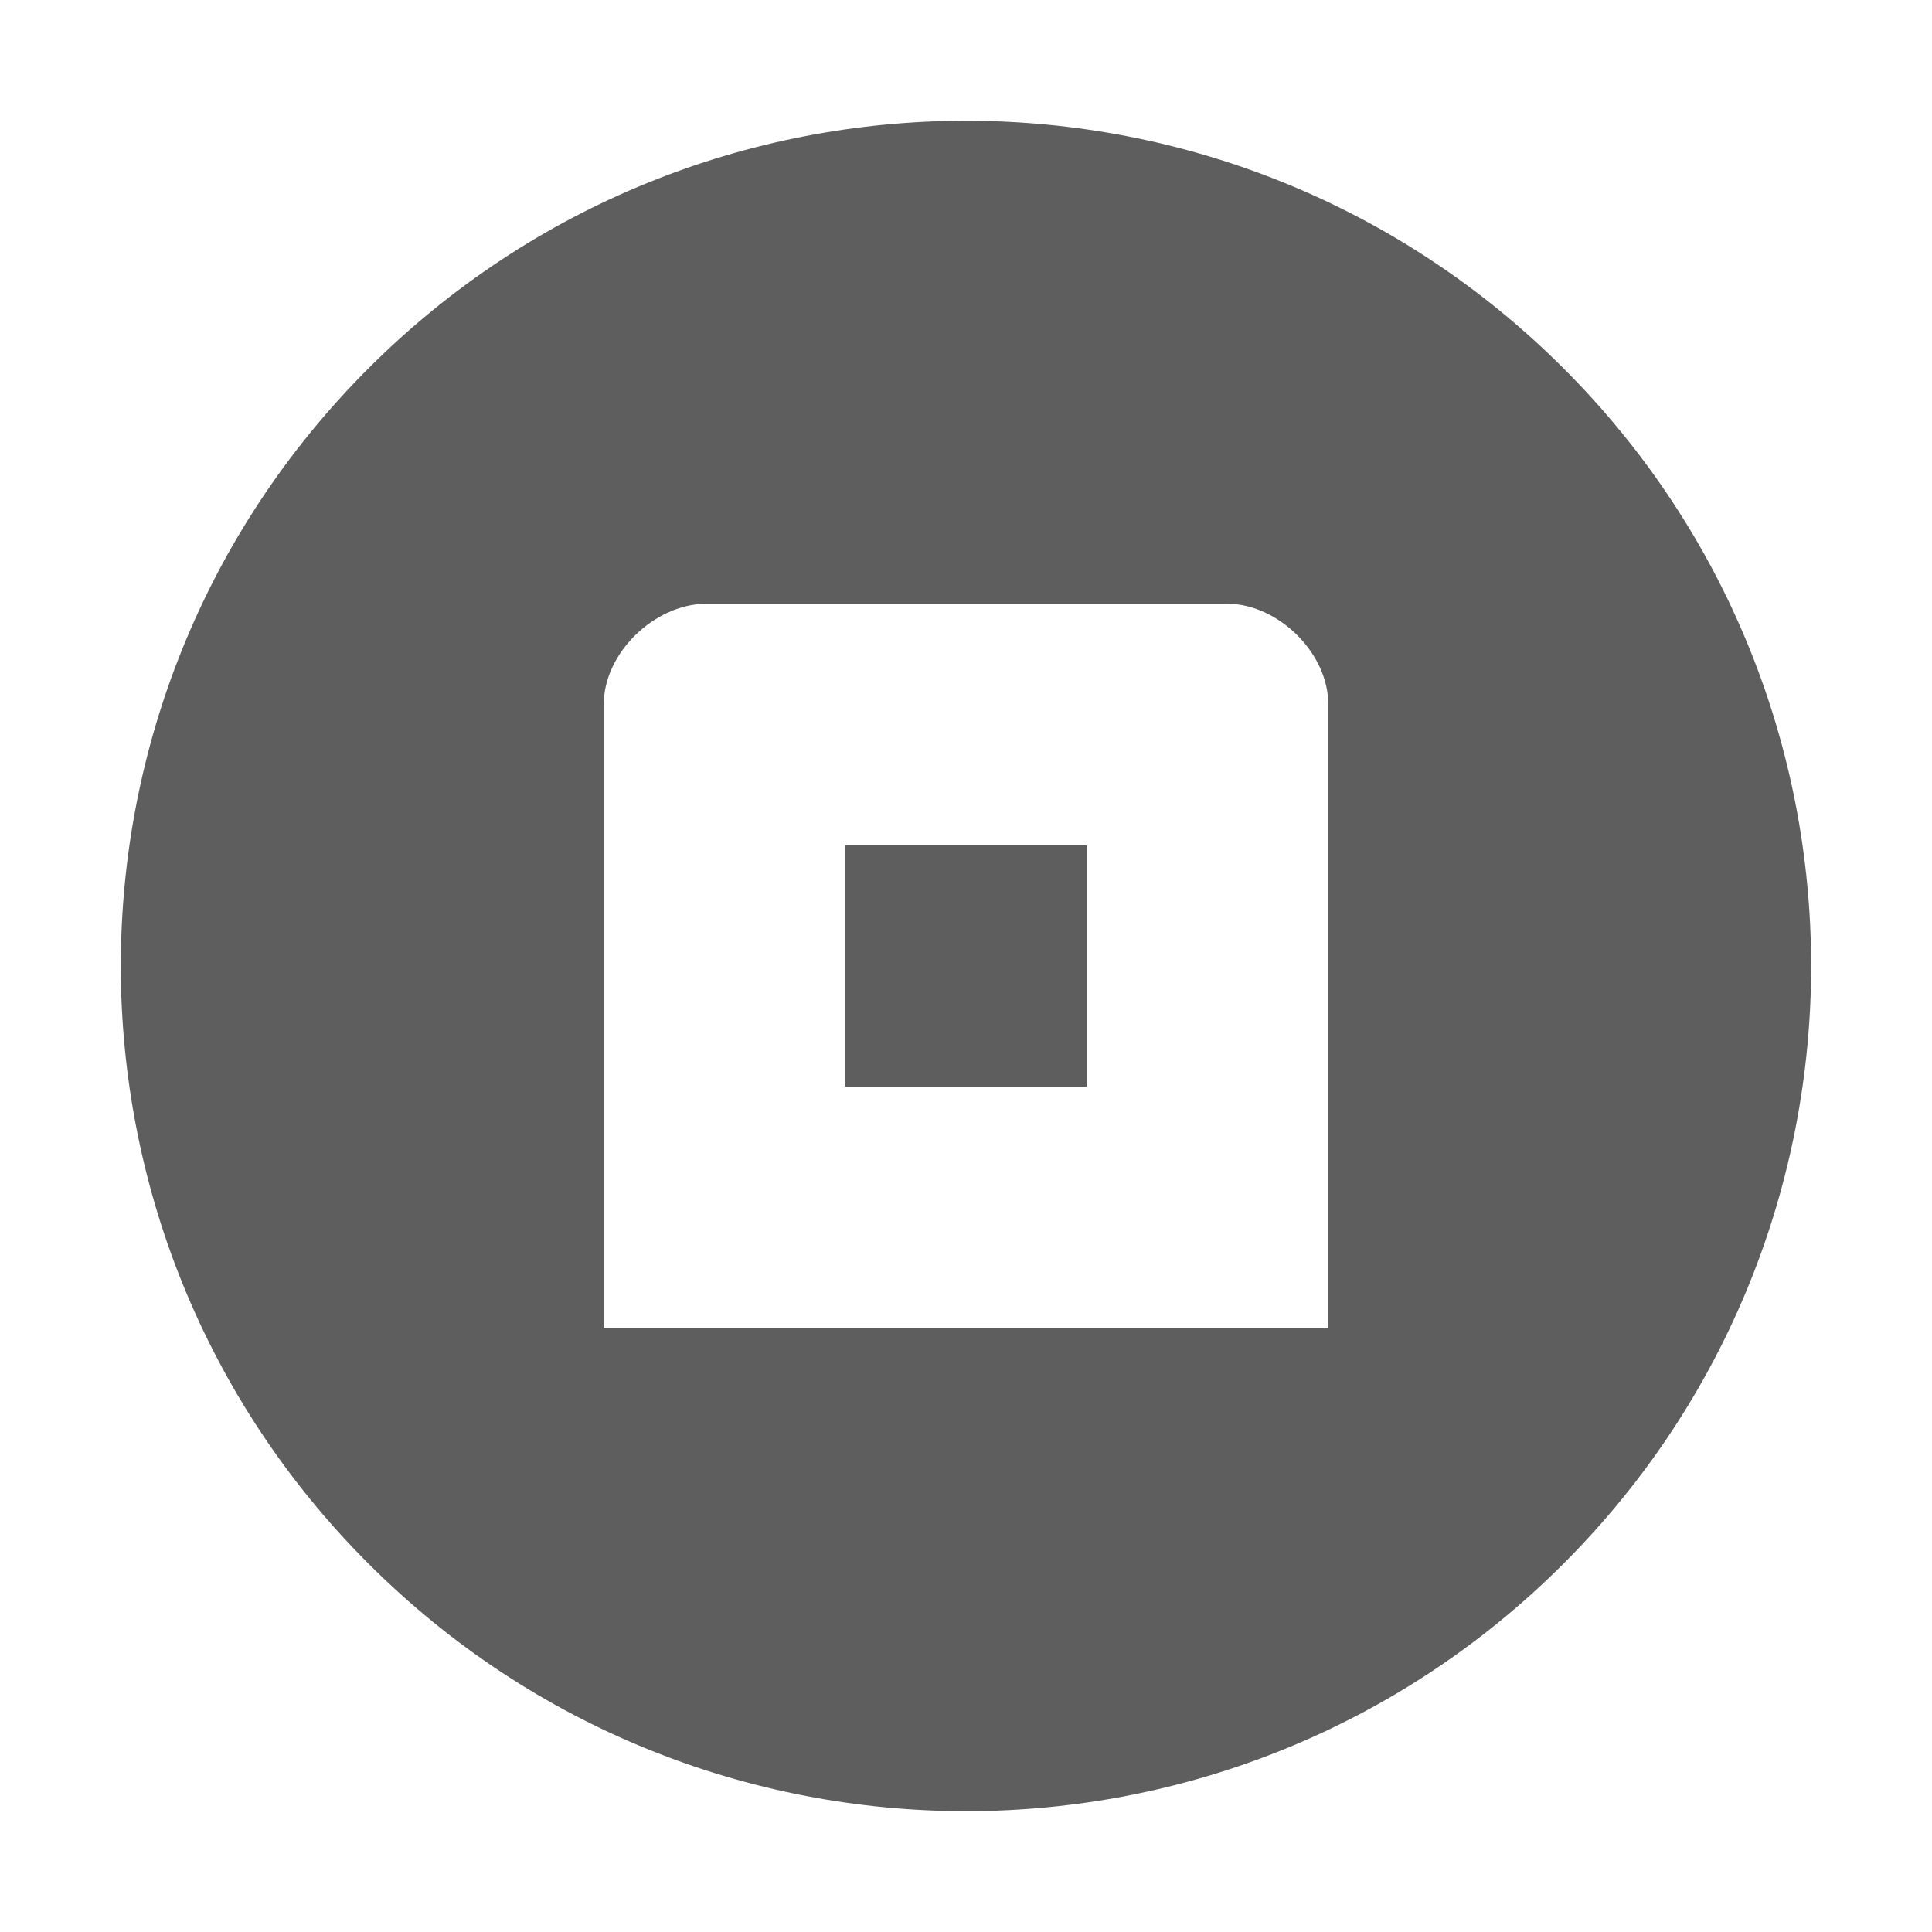
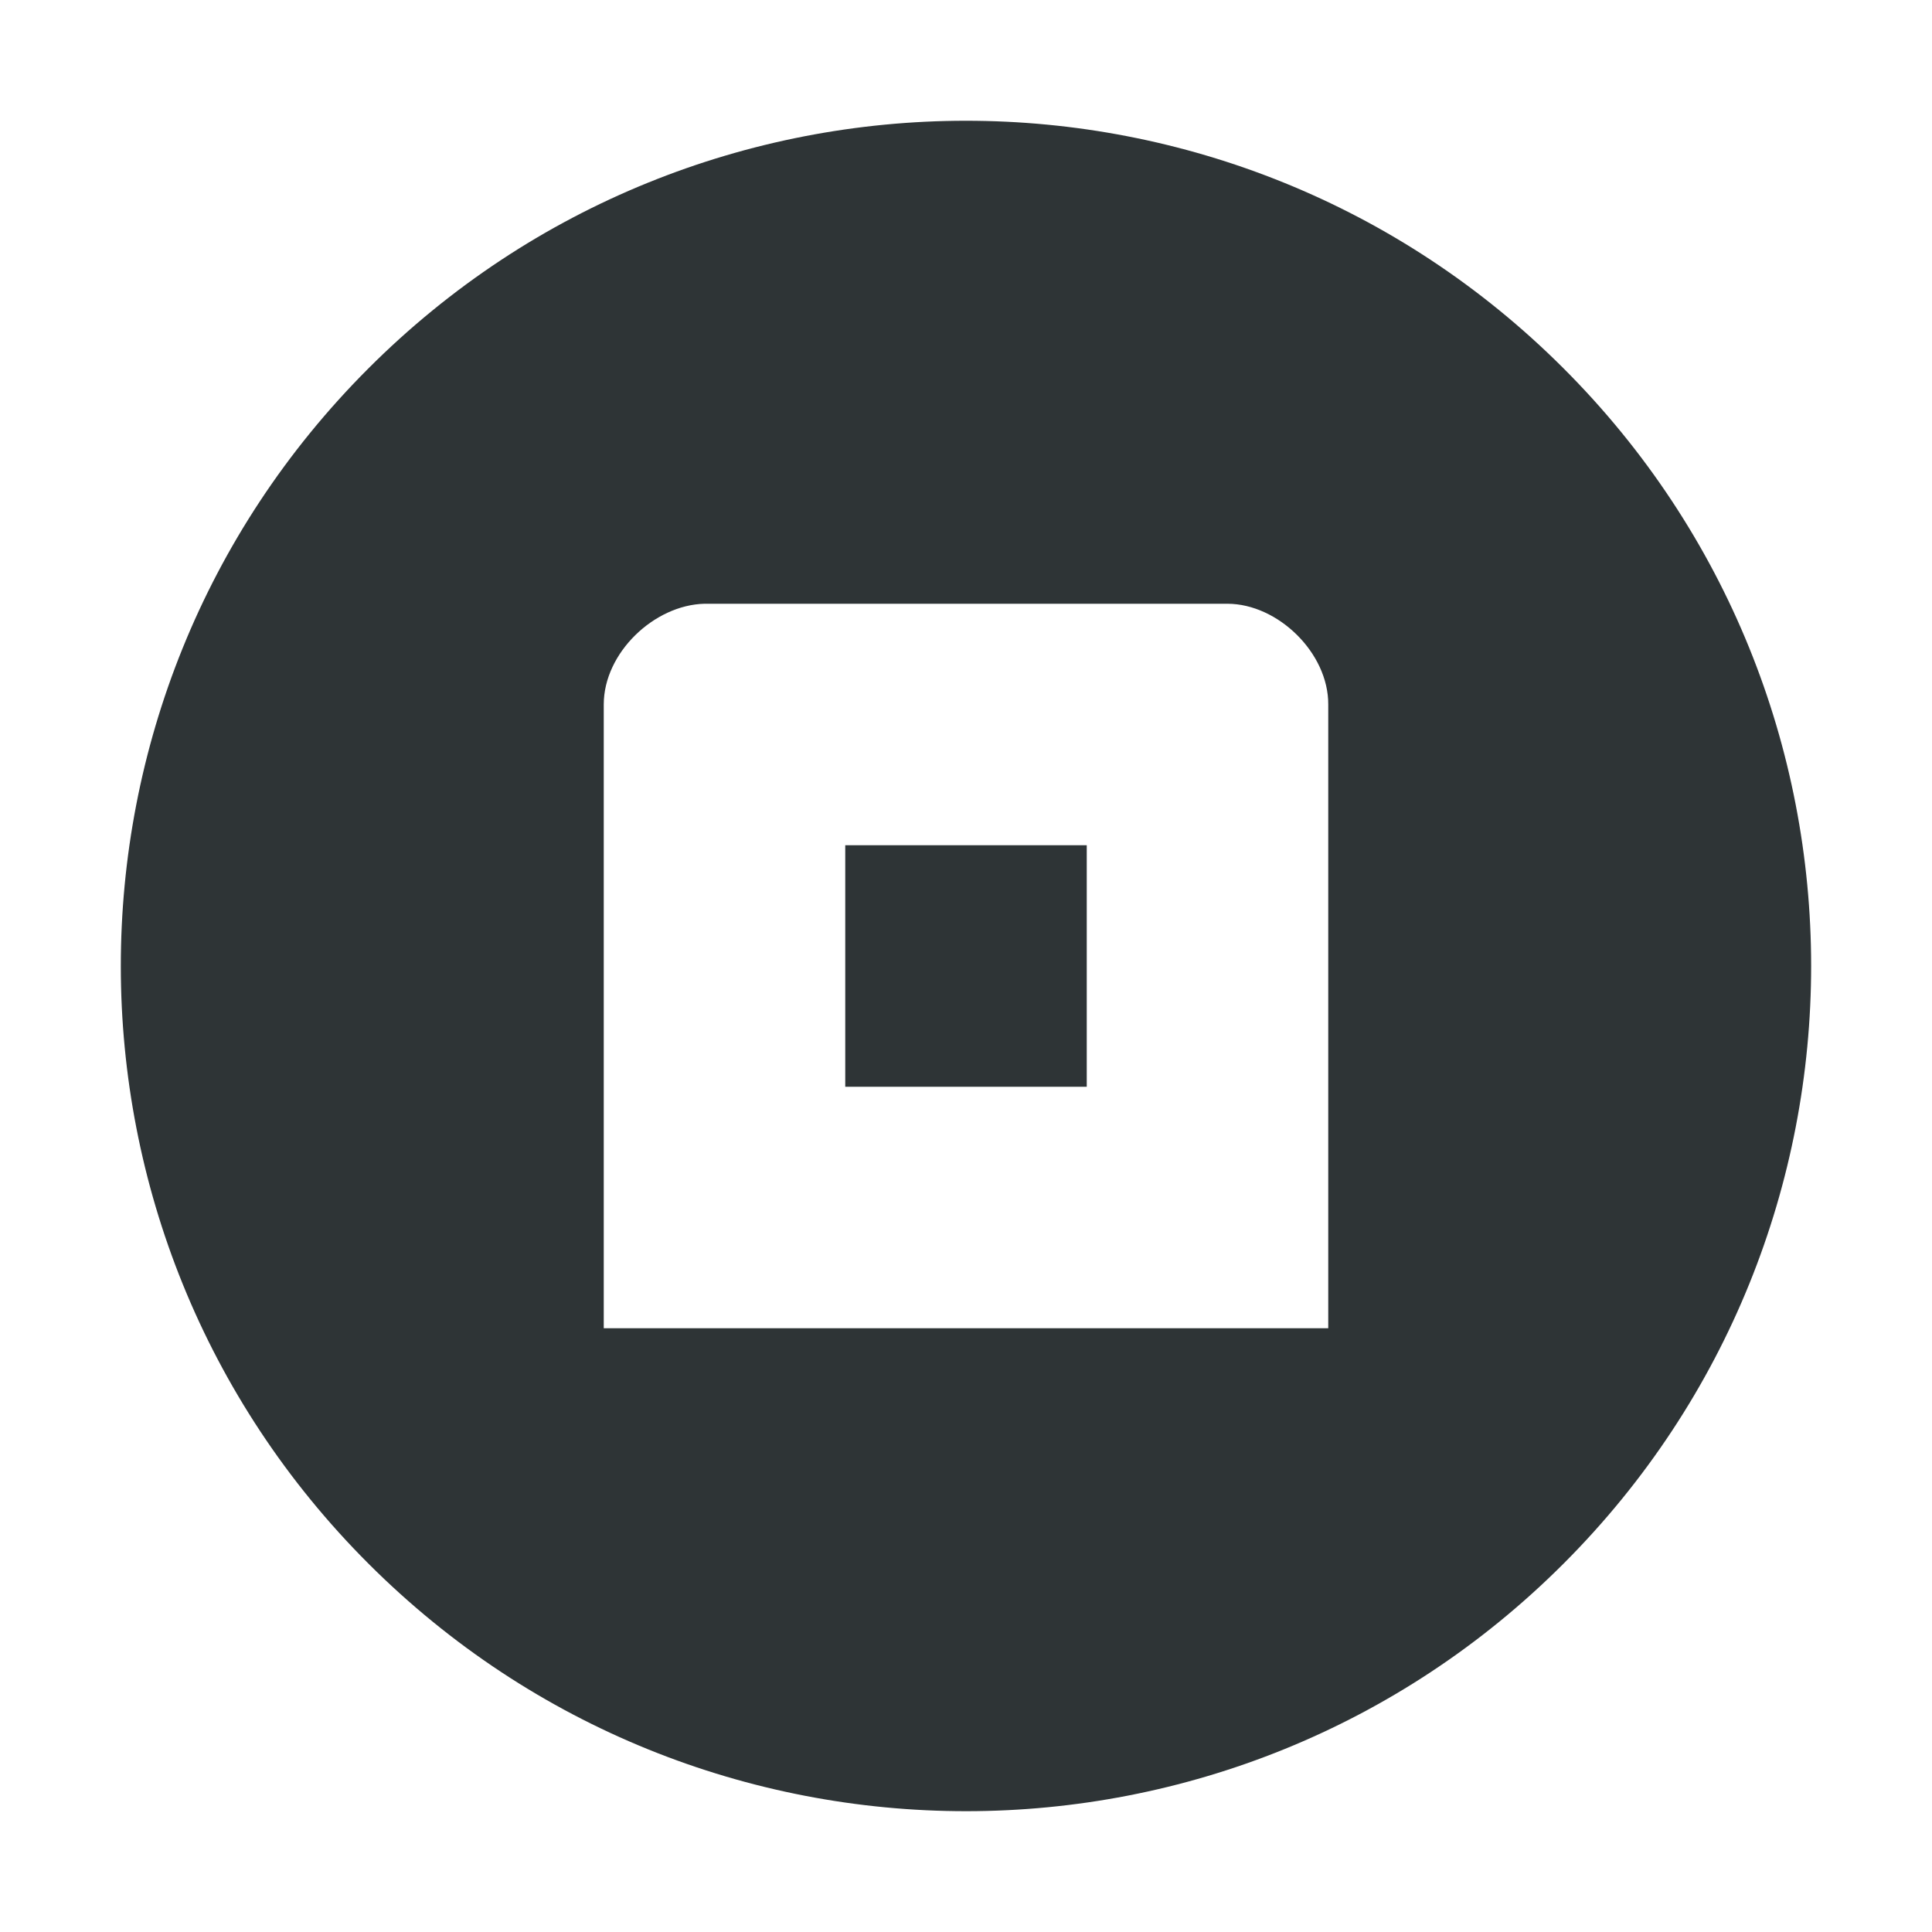
<svg xmlns="http://www.w3.org/2000/svg" height="16" width="16">
-   <path d="m7.998 1c-1.791.001-3.583.685-4.949 2.053-2.733 2.735-2.731 7.166.004 9.898 2.735 2.733 7.166 2.731 9.898-.004s2.731-7.166-.004-9.898c-1.367-1.366-3.158-2.049-4.949-2.049zm-2.164 4h4.332c.417.001.836.407.834.834v5.166h-6v-5.166c0-.427.417-.824.834-.834zm1.166 2v2h2v-2z" fill="#5e5e5e" />
+   <path d="m7.998 1c-1.791.001-3.583.685-4.949 2.053-2.733 2.735-2.731 7.166.004 9.898 2.735 2.733 7.166 2.731 9.898-.004s2.731-7.166-.004-9.898c-1.367-1.366-3.158-2.049-4.949-2.049zm-2.164 4h4.332c.417.001.836.407.834.834v5.166h-6v-5.166c0-.427.417-.824.834-.834zm1.166 2v2h2v-2z" fill="#2e3436" />
</svg>
